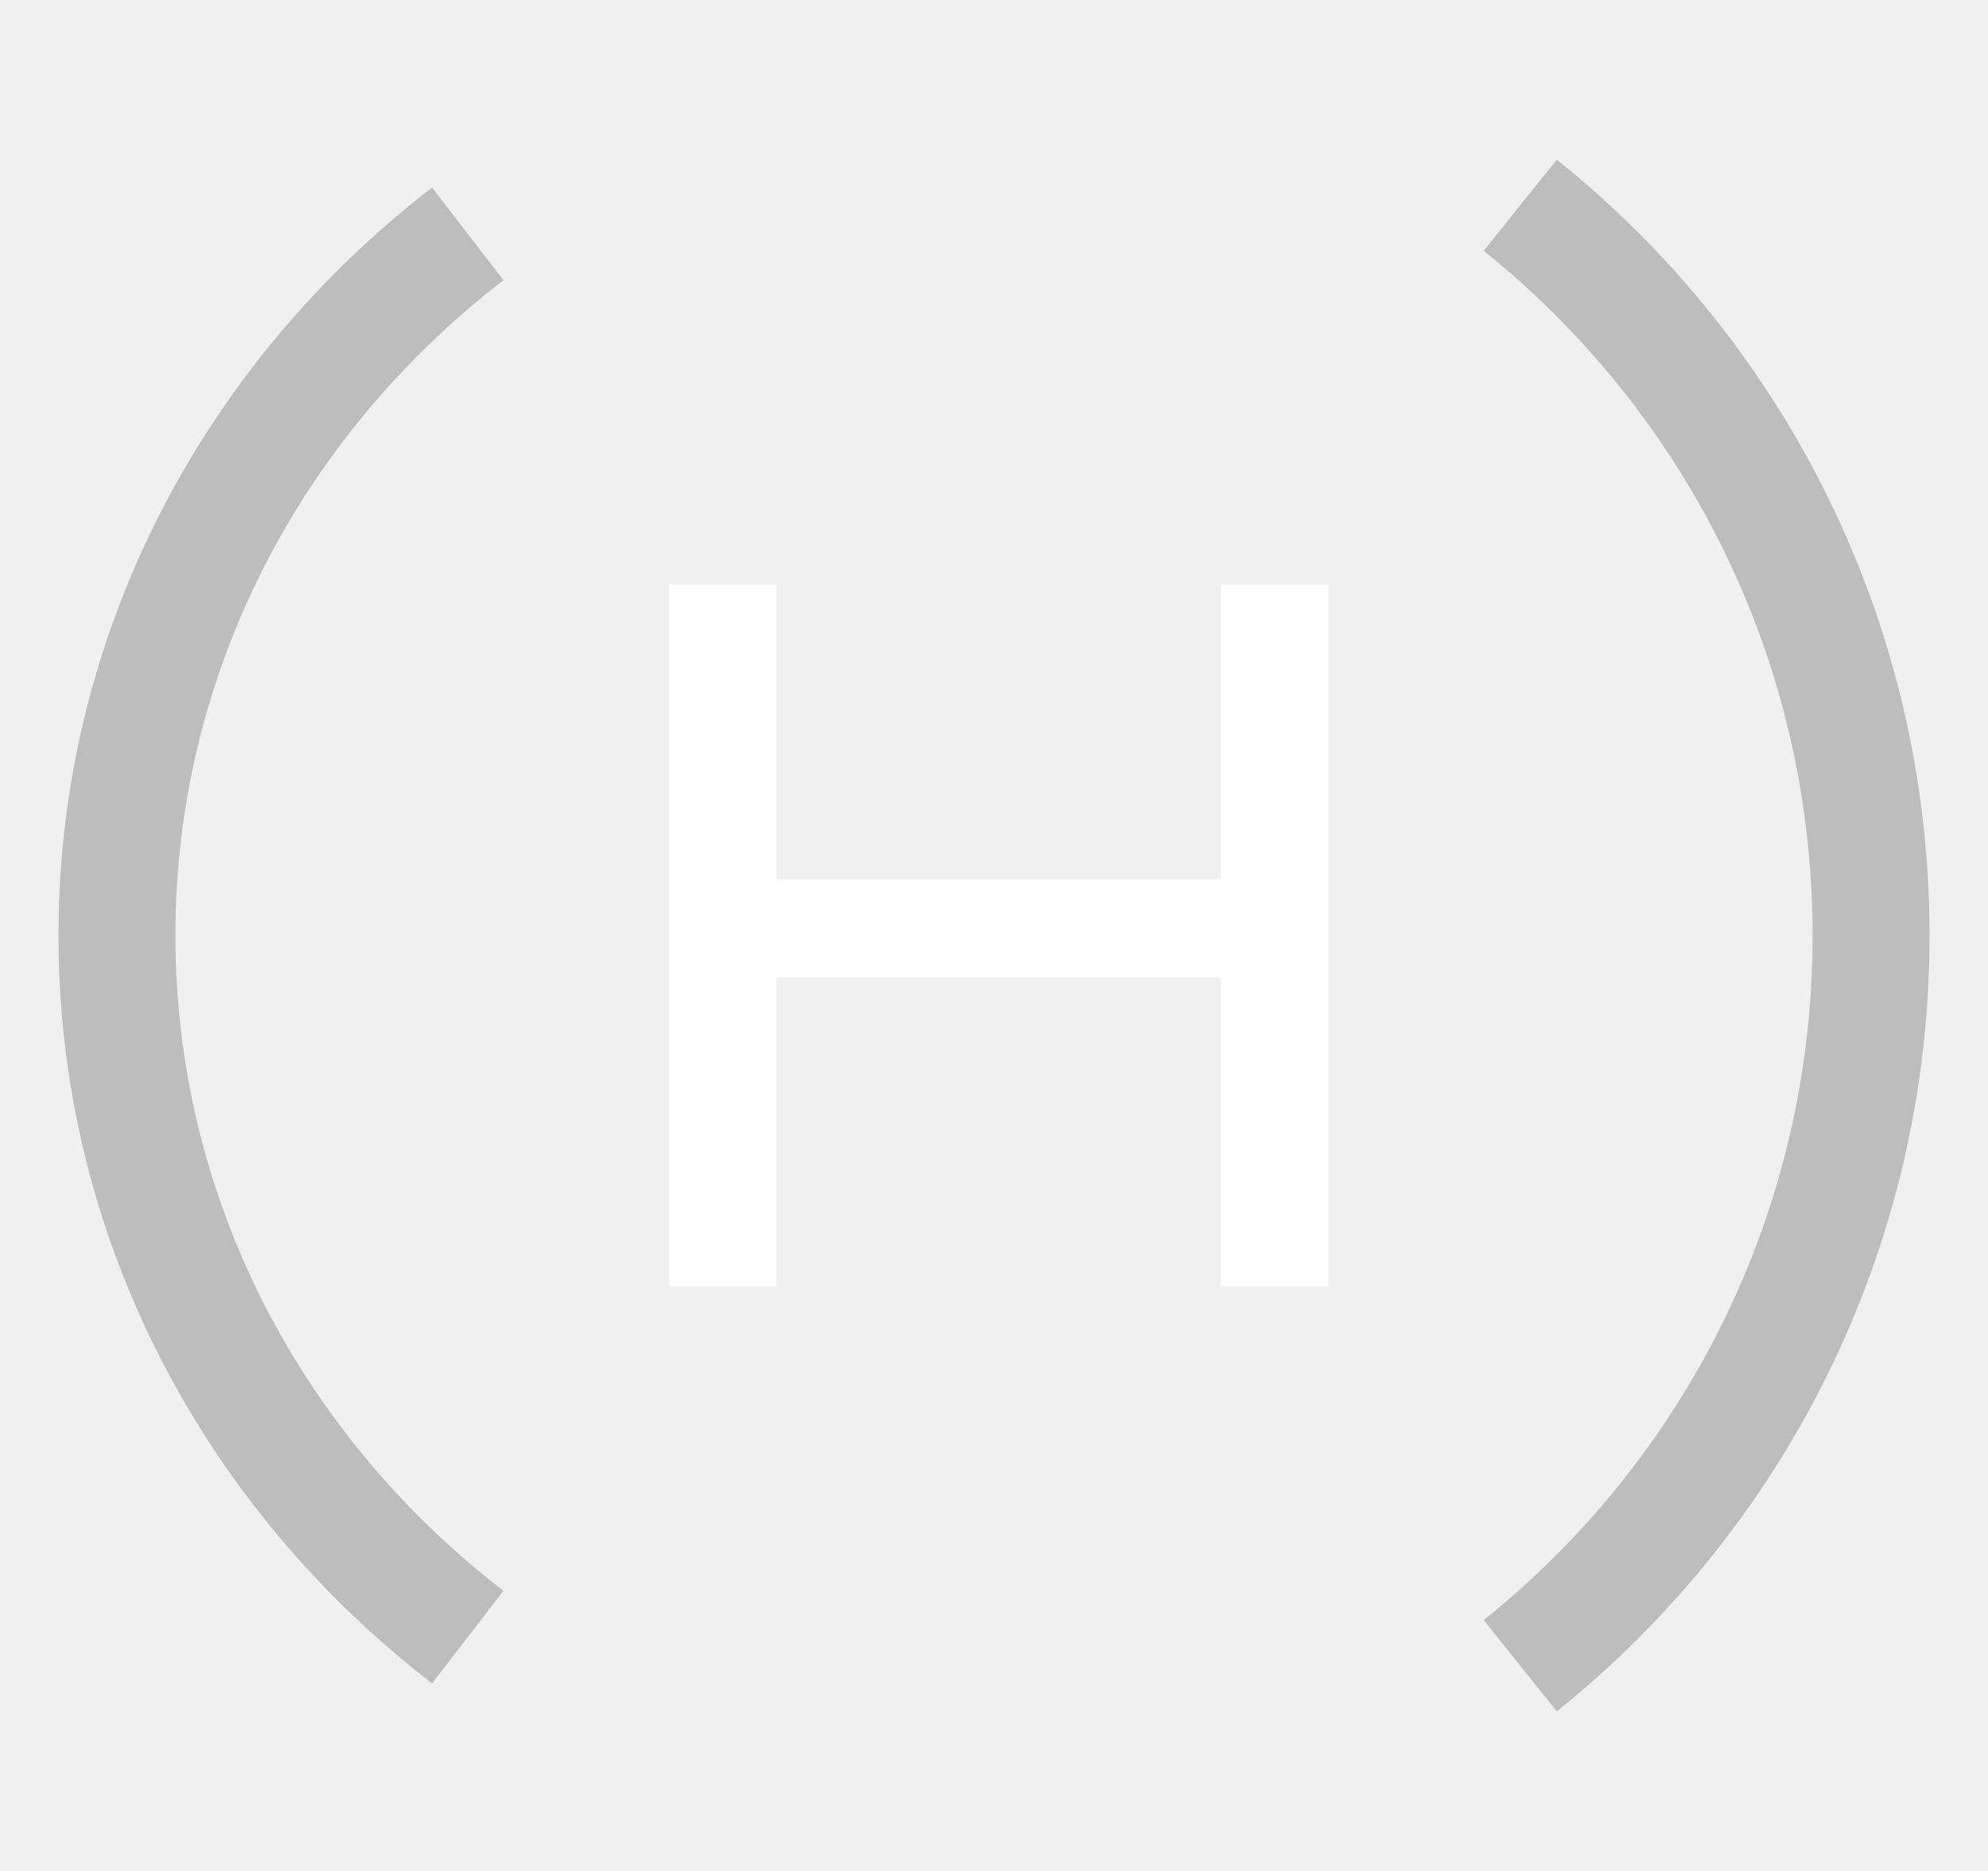
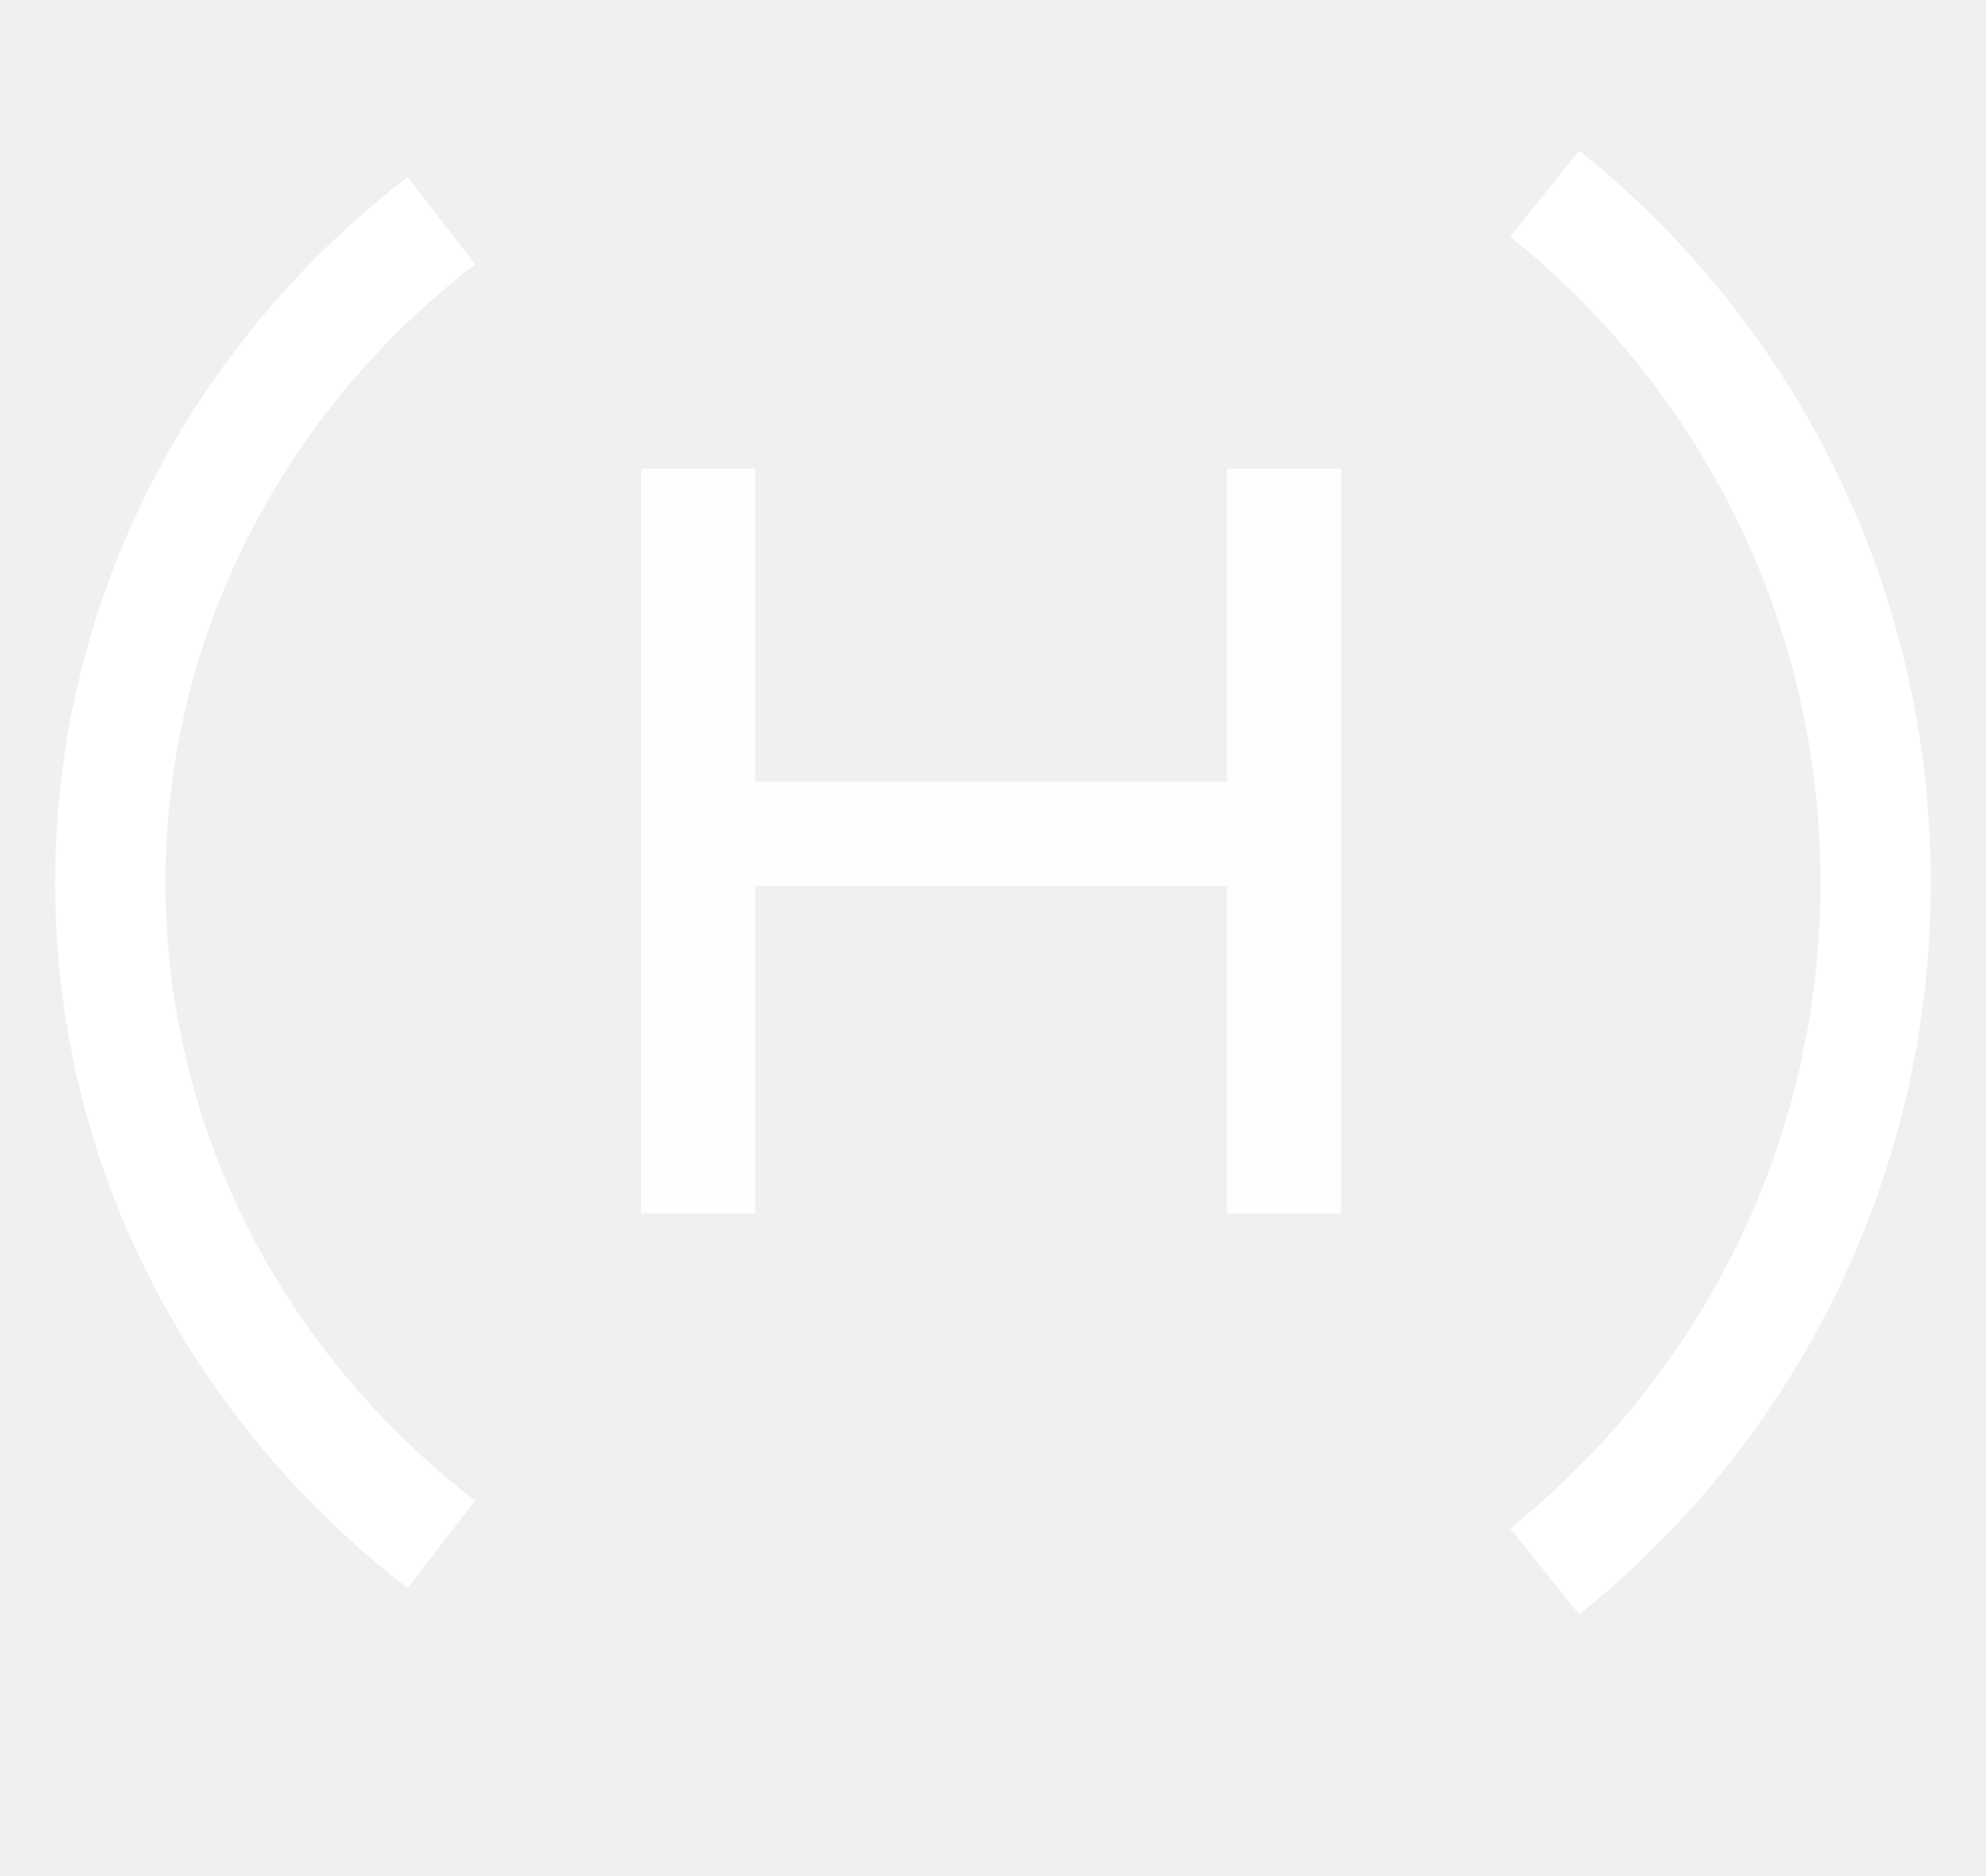
- <svg xmlns="http://www.w3.org/2000/svg" width="17" height="16" viewBox="0 0 17 16" fill="none">
-   <path opacity="0.9" d="M5.72 11H6.64V8.36H10.44V11H11.36V5H10.44V7.52H6.64V5H5.72V11Z" fill="white" />
-   <path d="M13 1.755C14.829 3.221 16 5.474 16 8C16 10.526 14.829 12.779 13 14.245" stroke="#BDBDBD" />
-   <path d="M4 2C2.171 3.409 1 5.573 1 8C1 10.427 2.171 12.591 4 14" stroke="#BDBDBD" />
+ <svg xmlns="http://www.w3.org/2000/svg" width="18" height="17" viewBox="0 0 18 17" fill="none">
+   <path d="M14 1.755C15.829 3.221 17 5.474 17 8C17 10.526 15.829 12.779 14 14.245" stroke="white" />
+   <path d="M4 2C2.171 3.409 1 5.573 1 8C1 10.427 2.171 12.591 4 14" stroke="white" />
+   <path opacity="0.9" d="M5.81 11H6.845V8.03H11.12V11H12.155V4.25H11.12V7.085H6.845V4.25H5.81V11Z" fill="white" />
</svg>
